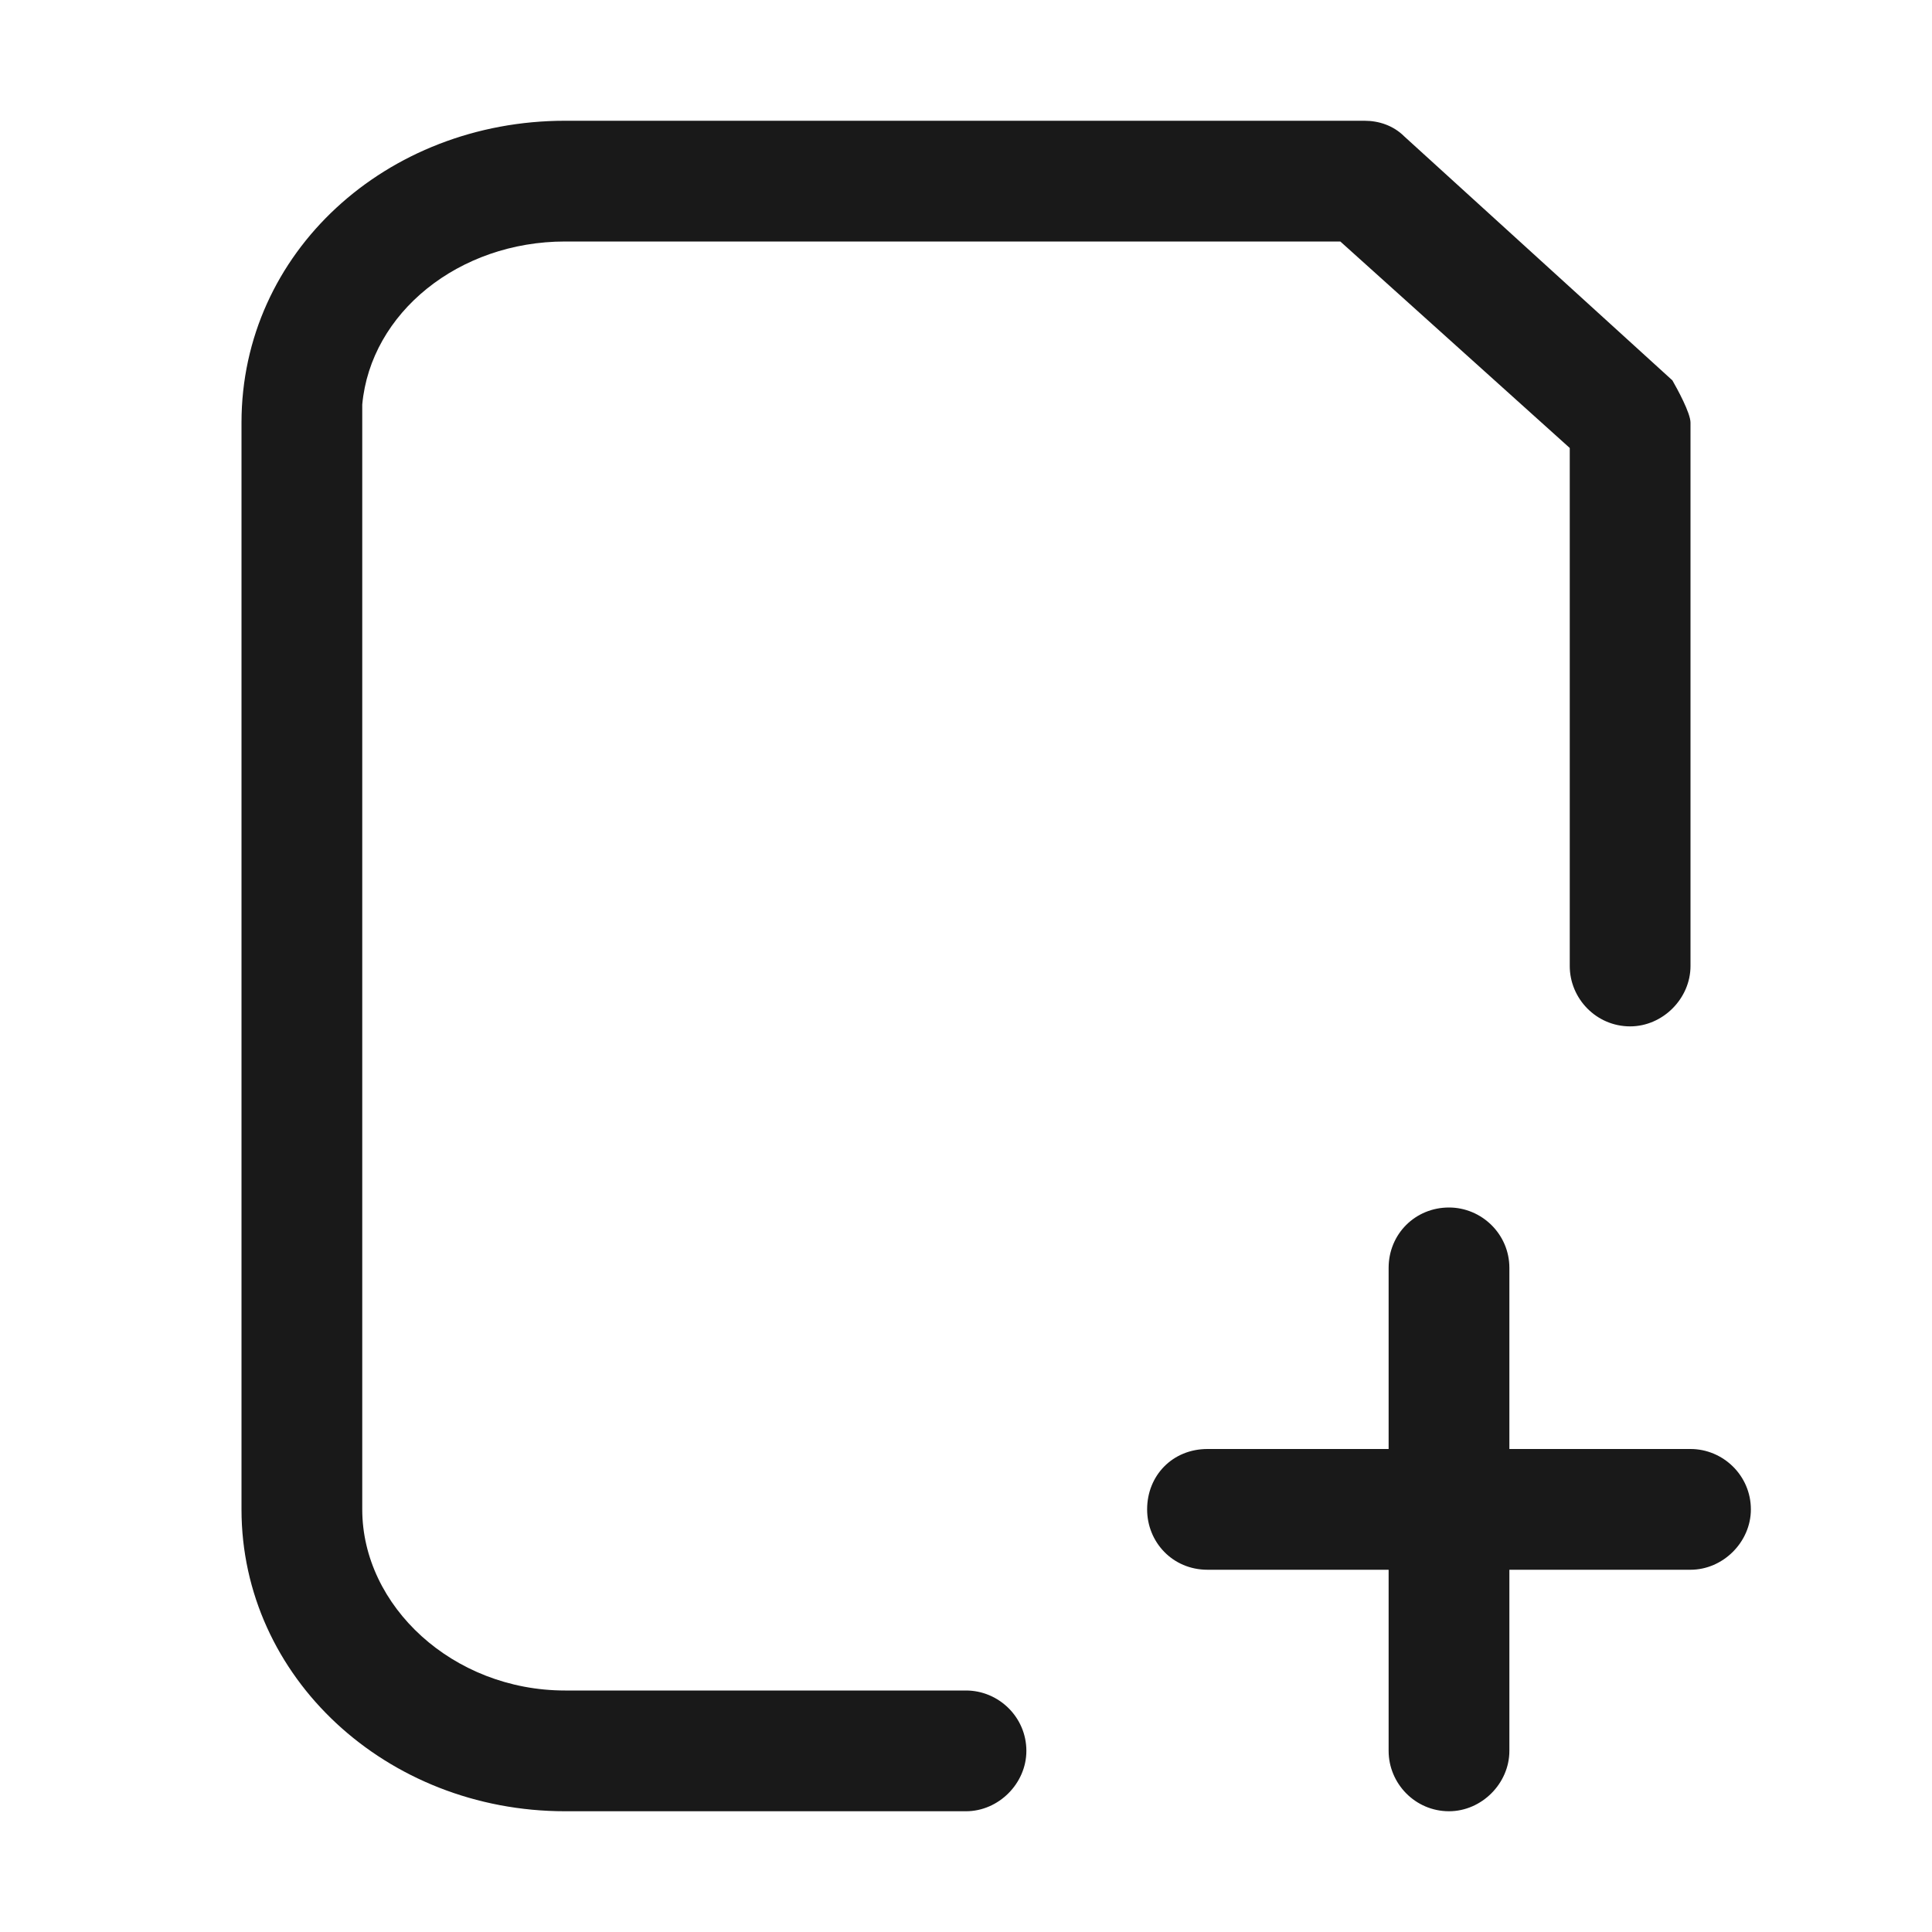
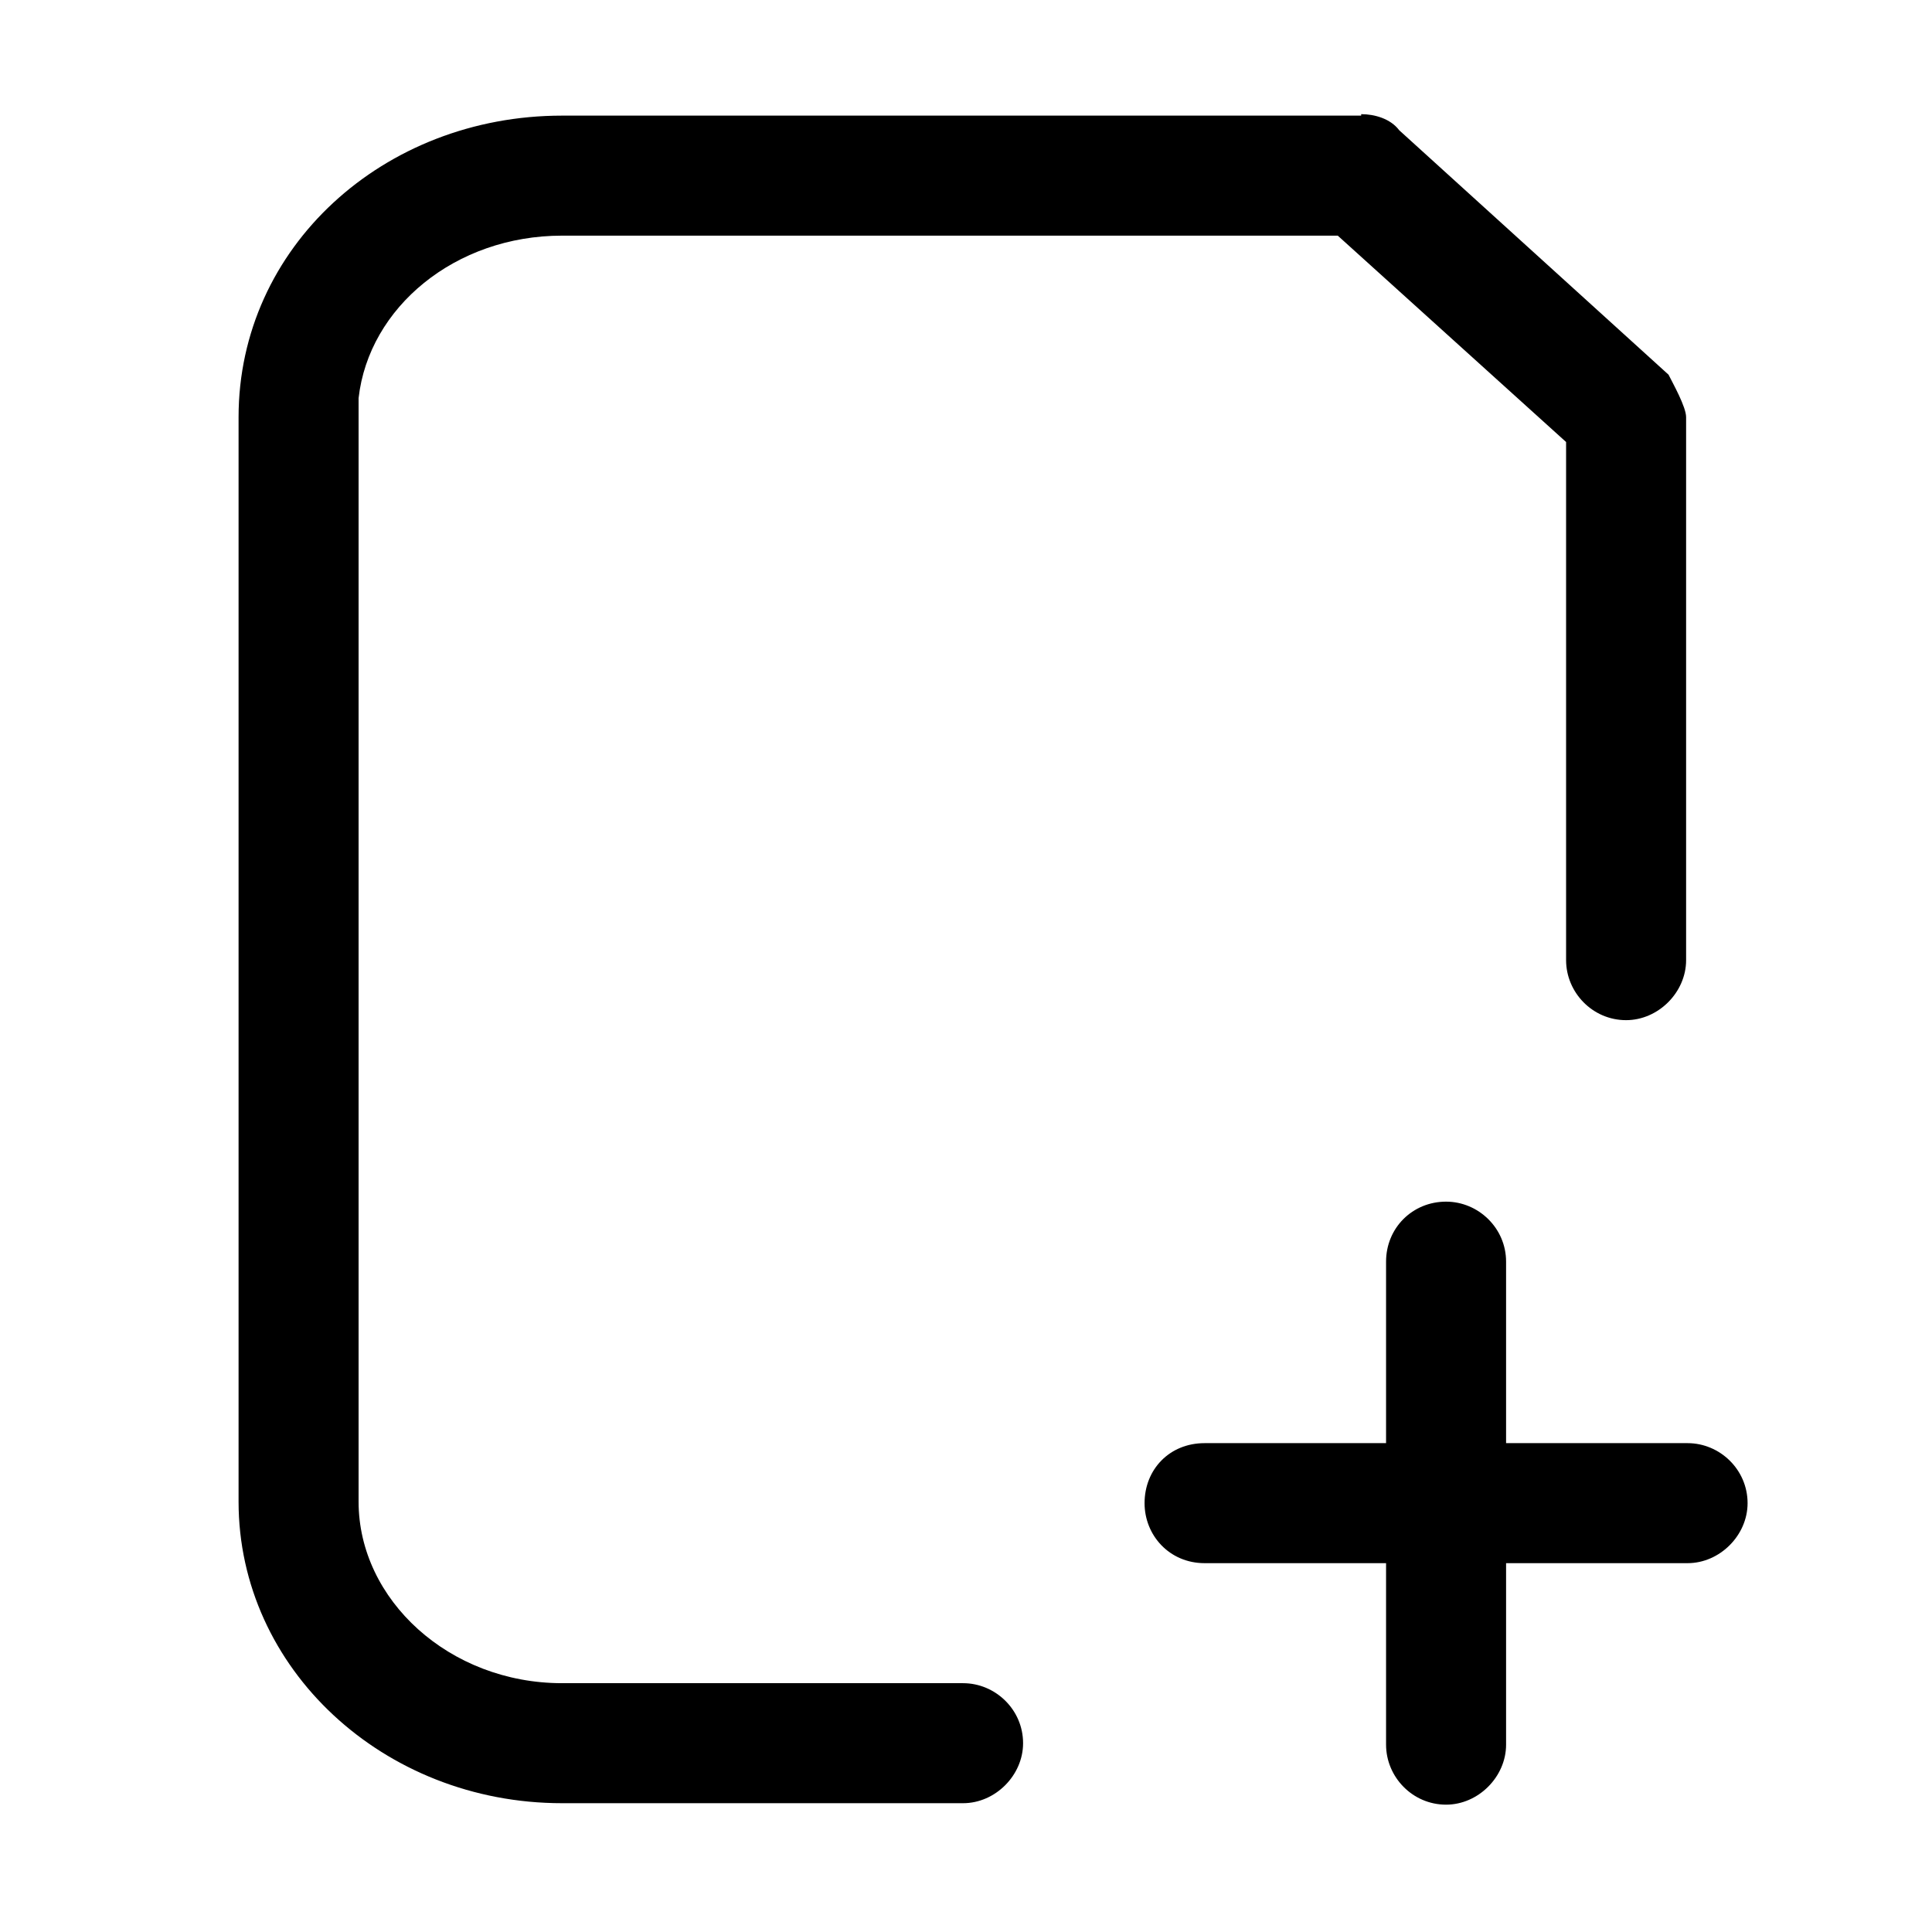
- <svg xmlns="http://www.w3.org/2000/svg" width="16" height="16" viewBox="0 0 16 16" fill="none">
-   <defs />
-   <mask id="mask413_9431" mask-type="alpha" maskUnits="userSpaceOnUse" x="0" y="0" width="16" height="16">
-     <rect id="定位到面板-locate-panel" width="16" height="16" fill="#000000" fill-opacity="1" />
-   </mask>
-   <g mask="url(#mask413_9431)">
-     <path id="形状结合" d="M11.3 1C11.42 1 11.54 1.04 11.63 1.13L13.85 3.15C13.89 3.22 14 3.42 14 3.5L14 8C14 8.27 13.77 8.5 13.5 8.5C13.22 8.5 13 8.27 13 8L13 3.71L11.1 2L4.68 2C3.8 2 3.07 2.59 3 3.35L3 3.5L3 12.5C3 13.3 3.75 14 4.68 14L8 14C8.27 14 8.5 14.22 8.5 14.5C8.5 14.77 8.27 15 8 15L4.68 15C3.2 15 2 13.89 2 12.5L2 3.5C2 2.09 3.2 1 4.68 1L11.3 1ZM12 10C12.27 10 12.5 10.22 12.5 10.5L12.5 12L14 12C14.27 12 14.5 12.22 14.5 12.5C14.5 12.77 14.27 13 14 13L12.5 13L12.5 14.5C12.5 14.77 12.27 15 12 15C11.72 15 11.5 14.77 11.5 14.5L11.5 13L10 13C9.71 13 9.5 12.77 9.5 12.5C9.5 12.22 9.71 12 10 12L11.5 12L11.5 10.5C11.5 10.22 11.72 10 12 10Z" fill="#191919" fill-opacity="1" fill-rule="nonzero" />
-   </g>
+ <svg xmlns="http://www.w3.org/2000/svg" version="1.1" id="图层_1" x="0px" y="0px" viewBox="0 0 132 132" style="enable-background:new 0 0 132 132;" xml:space="preserve">
+   <style type="text/css">
+ 	.st0{fill:none;}
+ 	.st1{fill:currentColor;}
+ </style>
+   <rect id="size" class="st0" width="132" height="132" />
+   <path id="形状结合" class="st1" d="M93,7.8c0.9,0,2,0.3,2.6,1.1l18.4,16.7c0.3,0.6,1.2,2.2,1.2,2.9v37.1c0,2.2-1.9,4.1-4.1,4.1  c-2.3,0-4.1-1.9-4.1-4.1V30.2L91.4,16.1h-53c-7.3,0-13.2,4.9-13.9,11.1v1.2v74.2c0,6.7,6.2,12.4,13.9,12.4h27.4  c2.2,0,4.1,1.8,4.1,4.1c0,2.2-1.9,4.1-4.1,4.1H38.4c-12.2,0-22.1-9.2-22.1-20.6V28.5c0-11.6,9.9-20.6,22.1-20.6H93z M98.8,82.1  c2.2,0,4.1,1.8,4.1,4.1v12.4h12.4c2.2,0,4.1,1.8,4.1,4.1c0,2.2-1.9,4.1-4.1,4.1h-12.4v12.4c0,2.2-1.9,4.1-4.1,4.1  c-2.3,0-4.1-1.9-4.1-4.1v-12.4H82.3c-2.4,0-4.1-1.9-4.1-4.1c0-2.3,1.7-4.1,4.1-4.1h12.4V86.2C94.7,83.9,96.5,82.1,98.8,82.1z" />
</svg>
